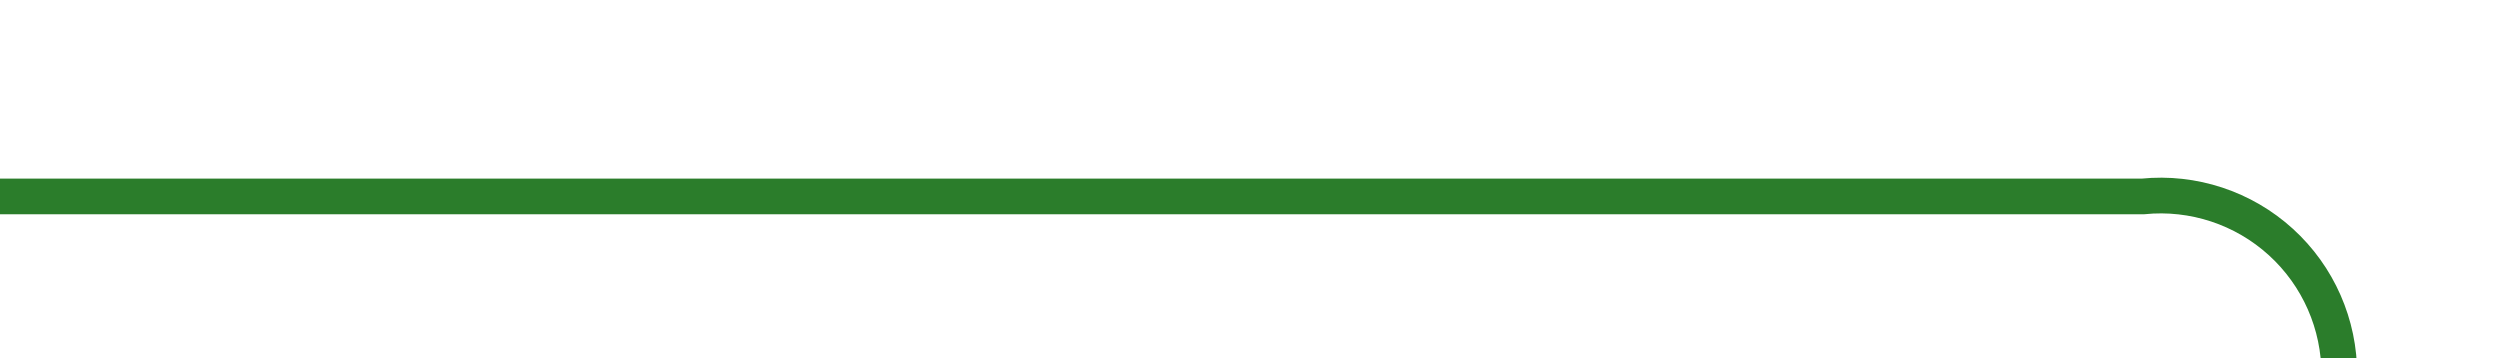
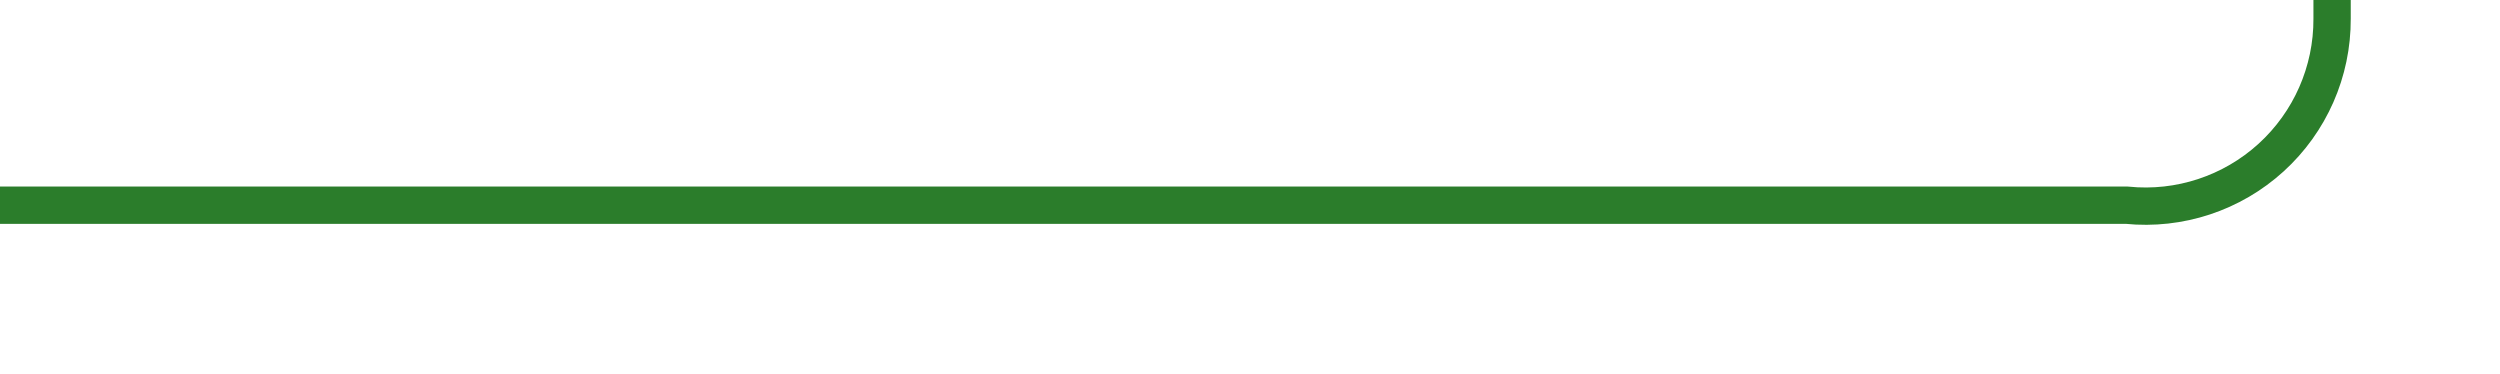
- <svg xmlns="http://www.w3.org/2000/svg" version="1.1" width="70px" height="10px" preserveAspectRatio="xMinYMid meet" viewBox="907 97  70 8">
-   <path d="M 907 101.5  L 967 101.5  A 5 5 0 0 1 972.5 106.5 L 972.5 122  A 5 5 0 0 0 977.5 127.5 L 993 127.5  " stroke-width="1" stroke="#2b7d2b" fill="none" />
+ <svg xmlns="http://www.w3.org/2000/svg" version="1.1" width="67px" height="10px" preserveAspectRatio="xMinYMid meet" viewBox="910 594  67 8">
+   <path d="M 910 598.5  L 967 598.5  A 5 5 0 0 0 972.5 593.5 L 972.5 567  A 5 5 0 0 1 977.5 562.5 L 993 562.5  " stroke-width="1" stroke="#2b7d2b" fill="none" />
</svg>
